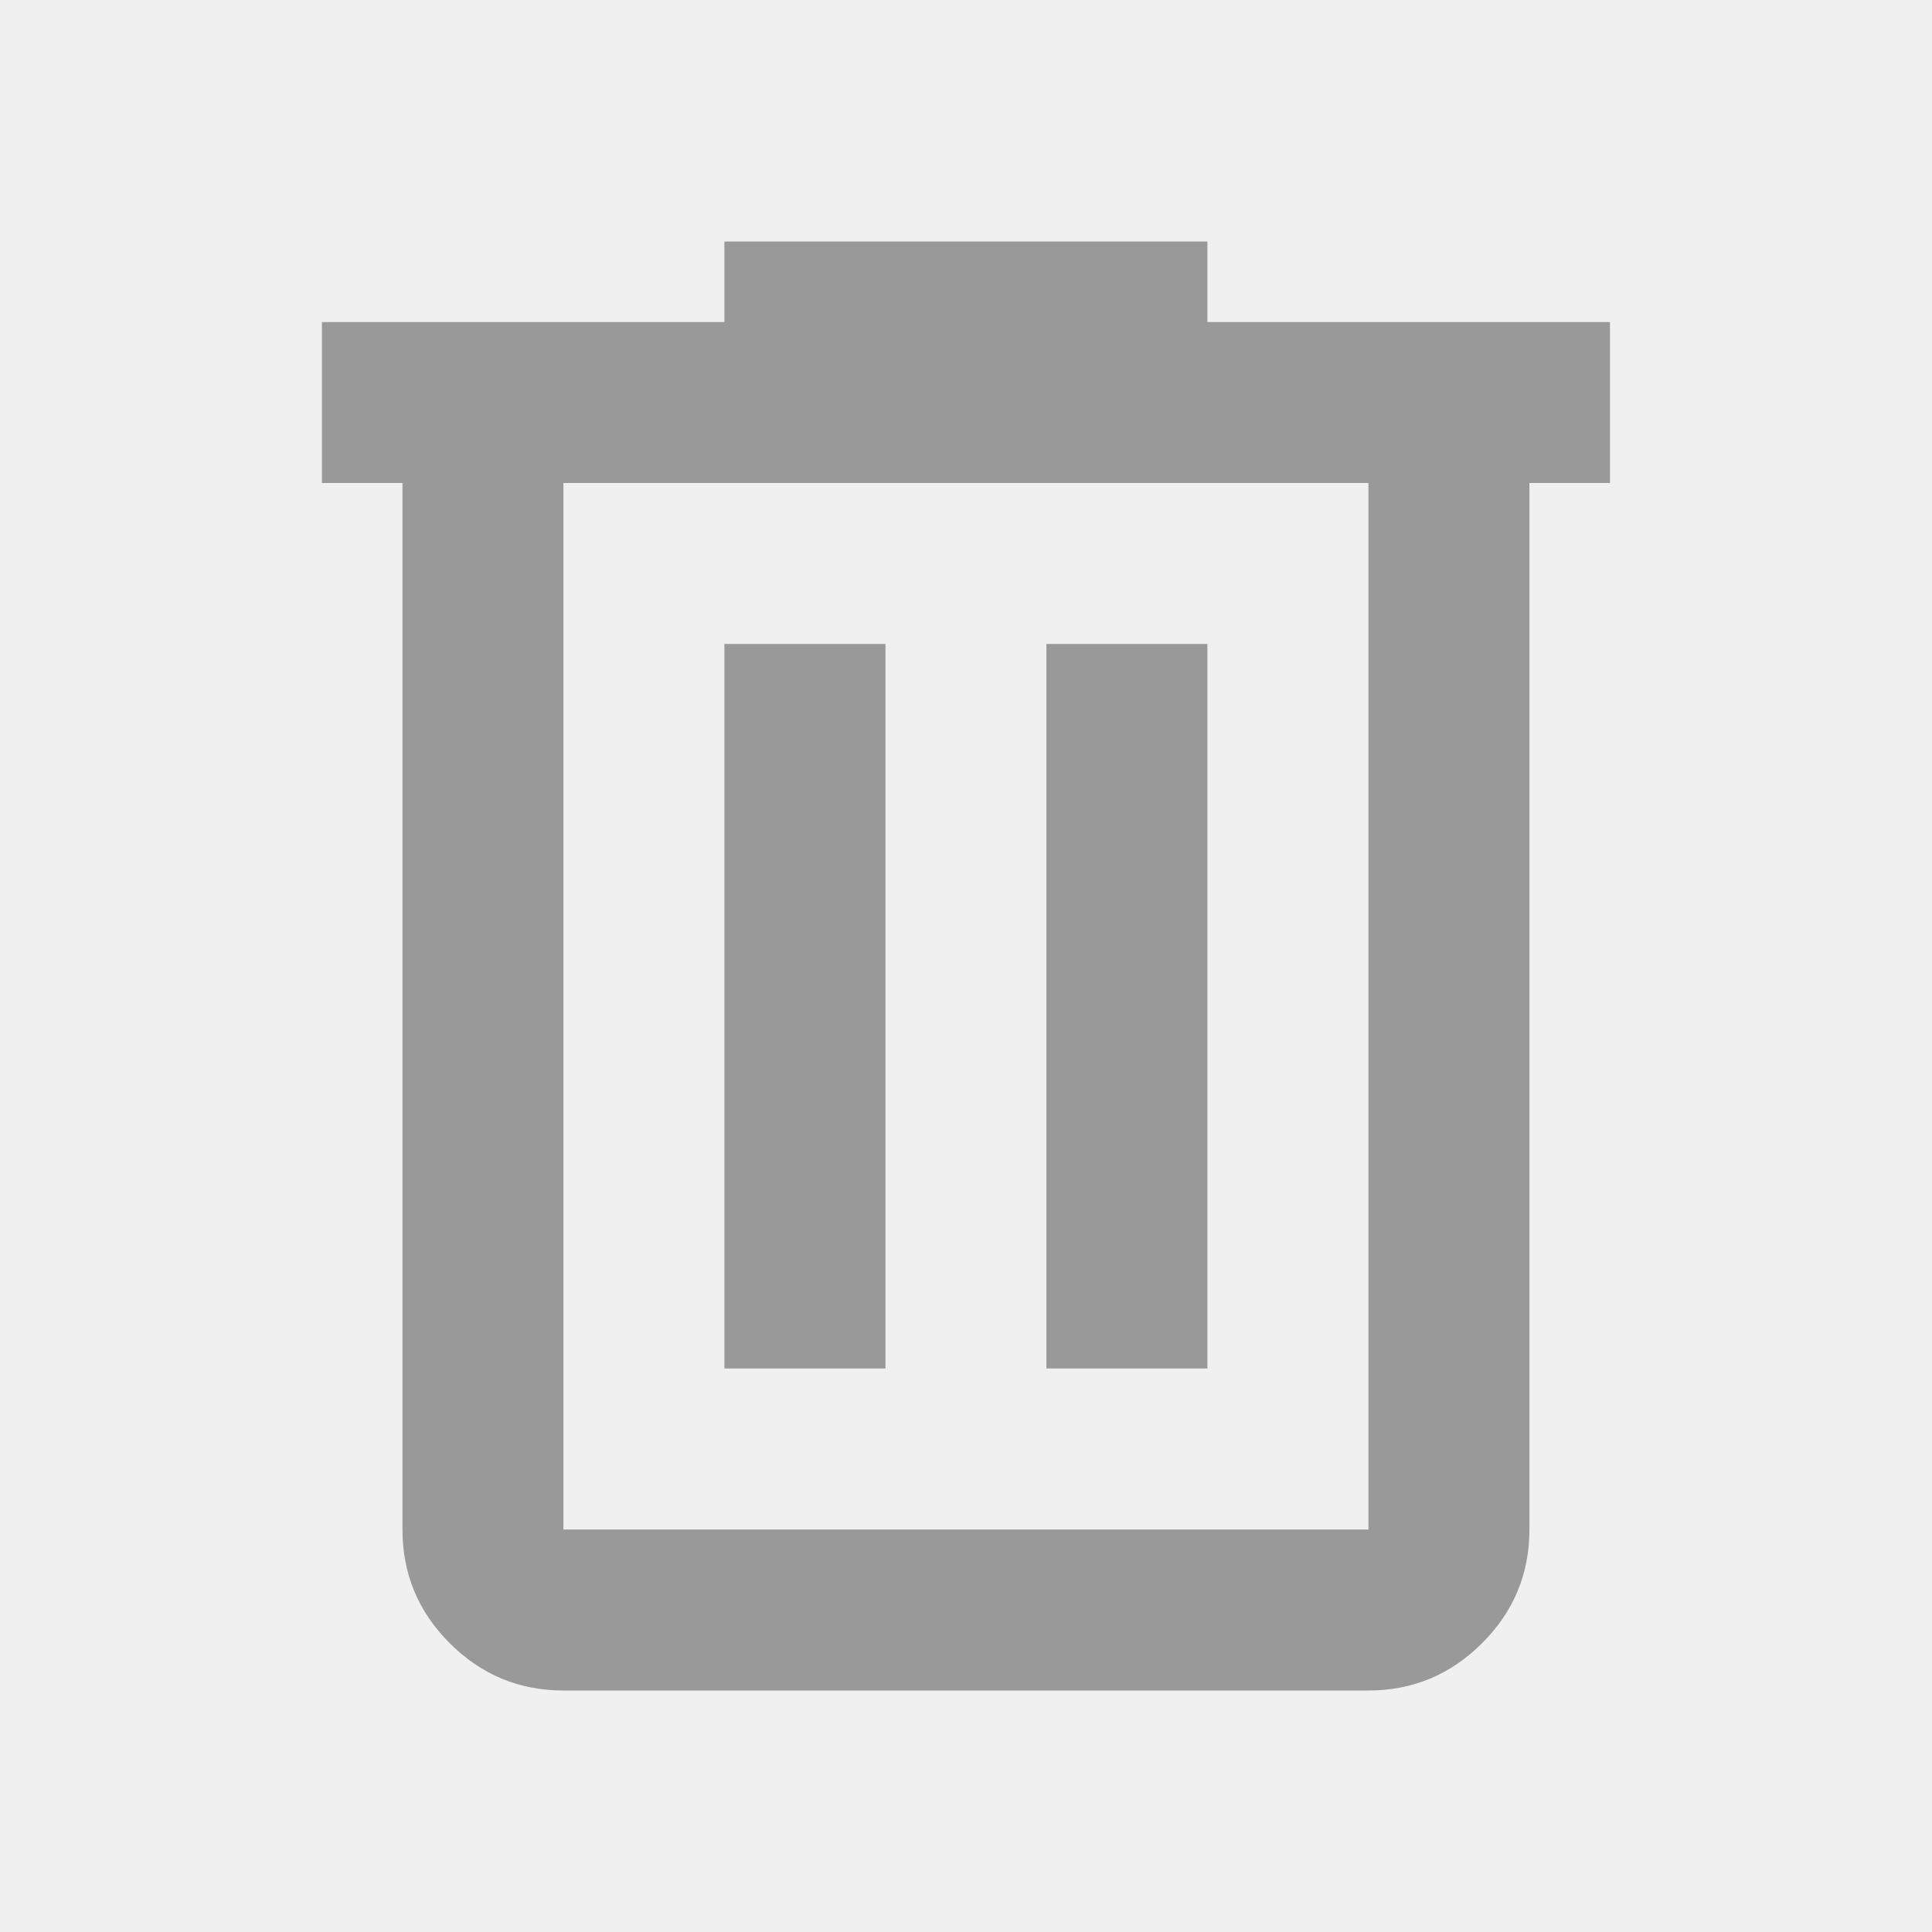
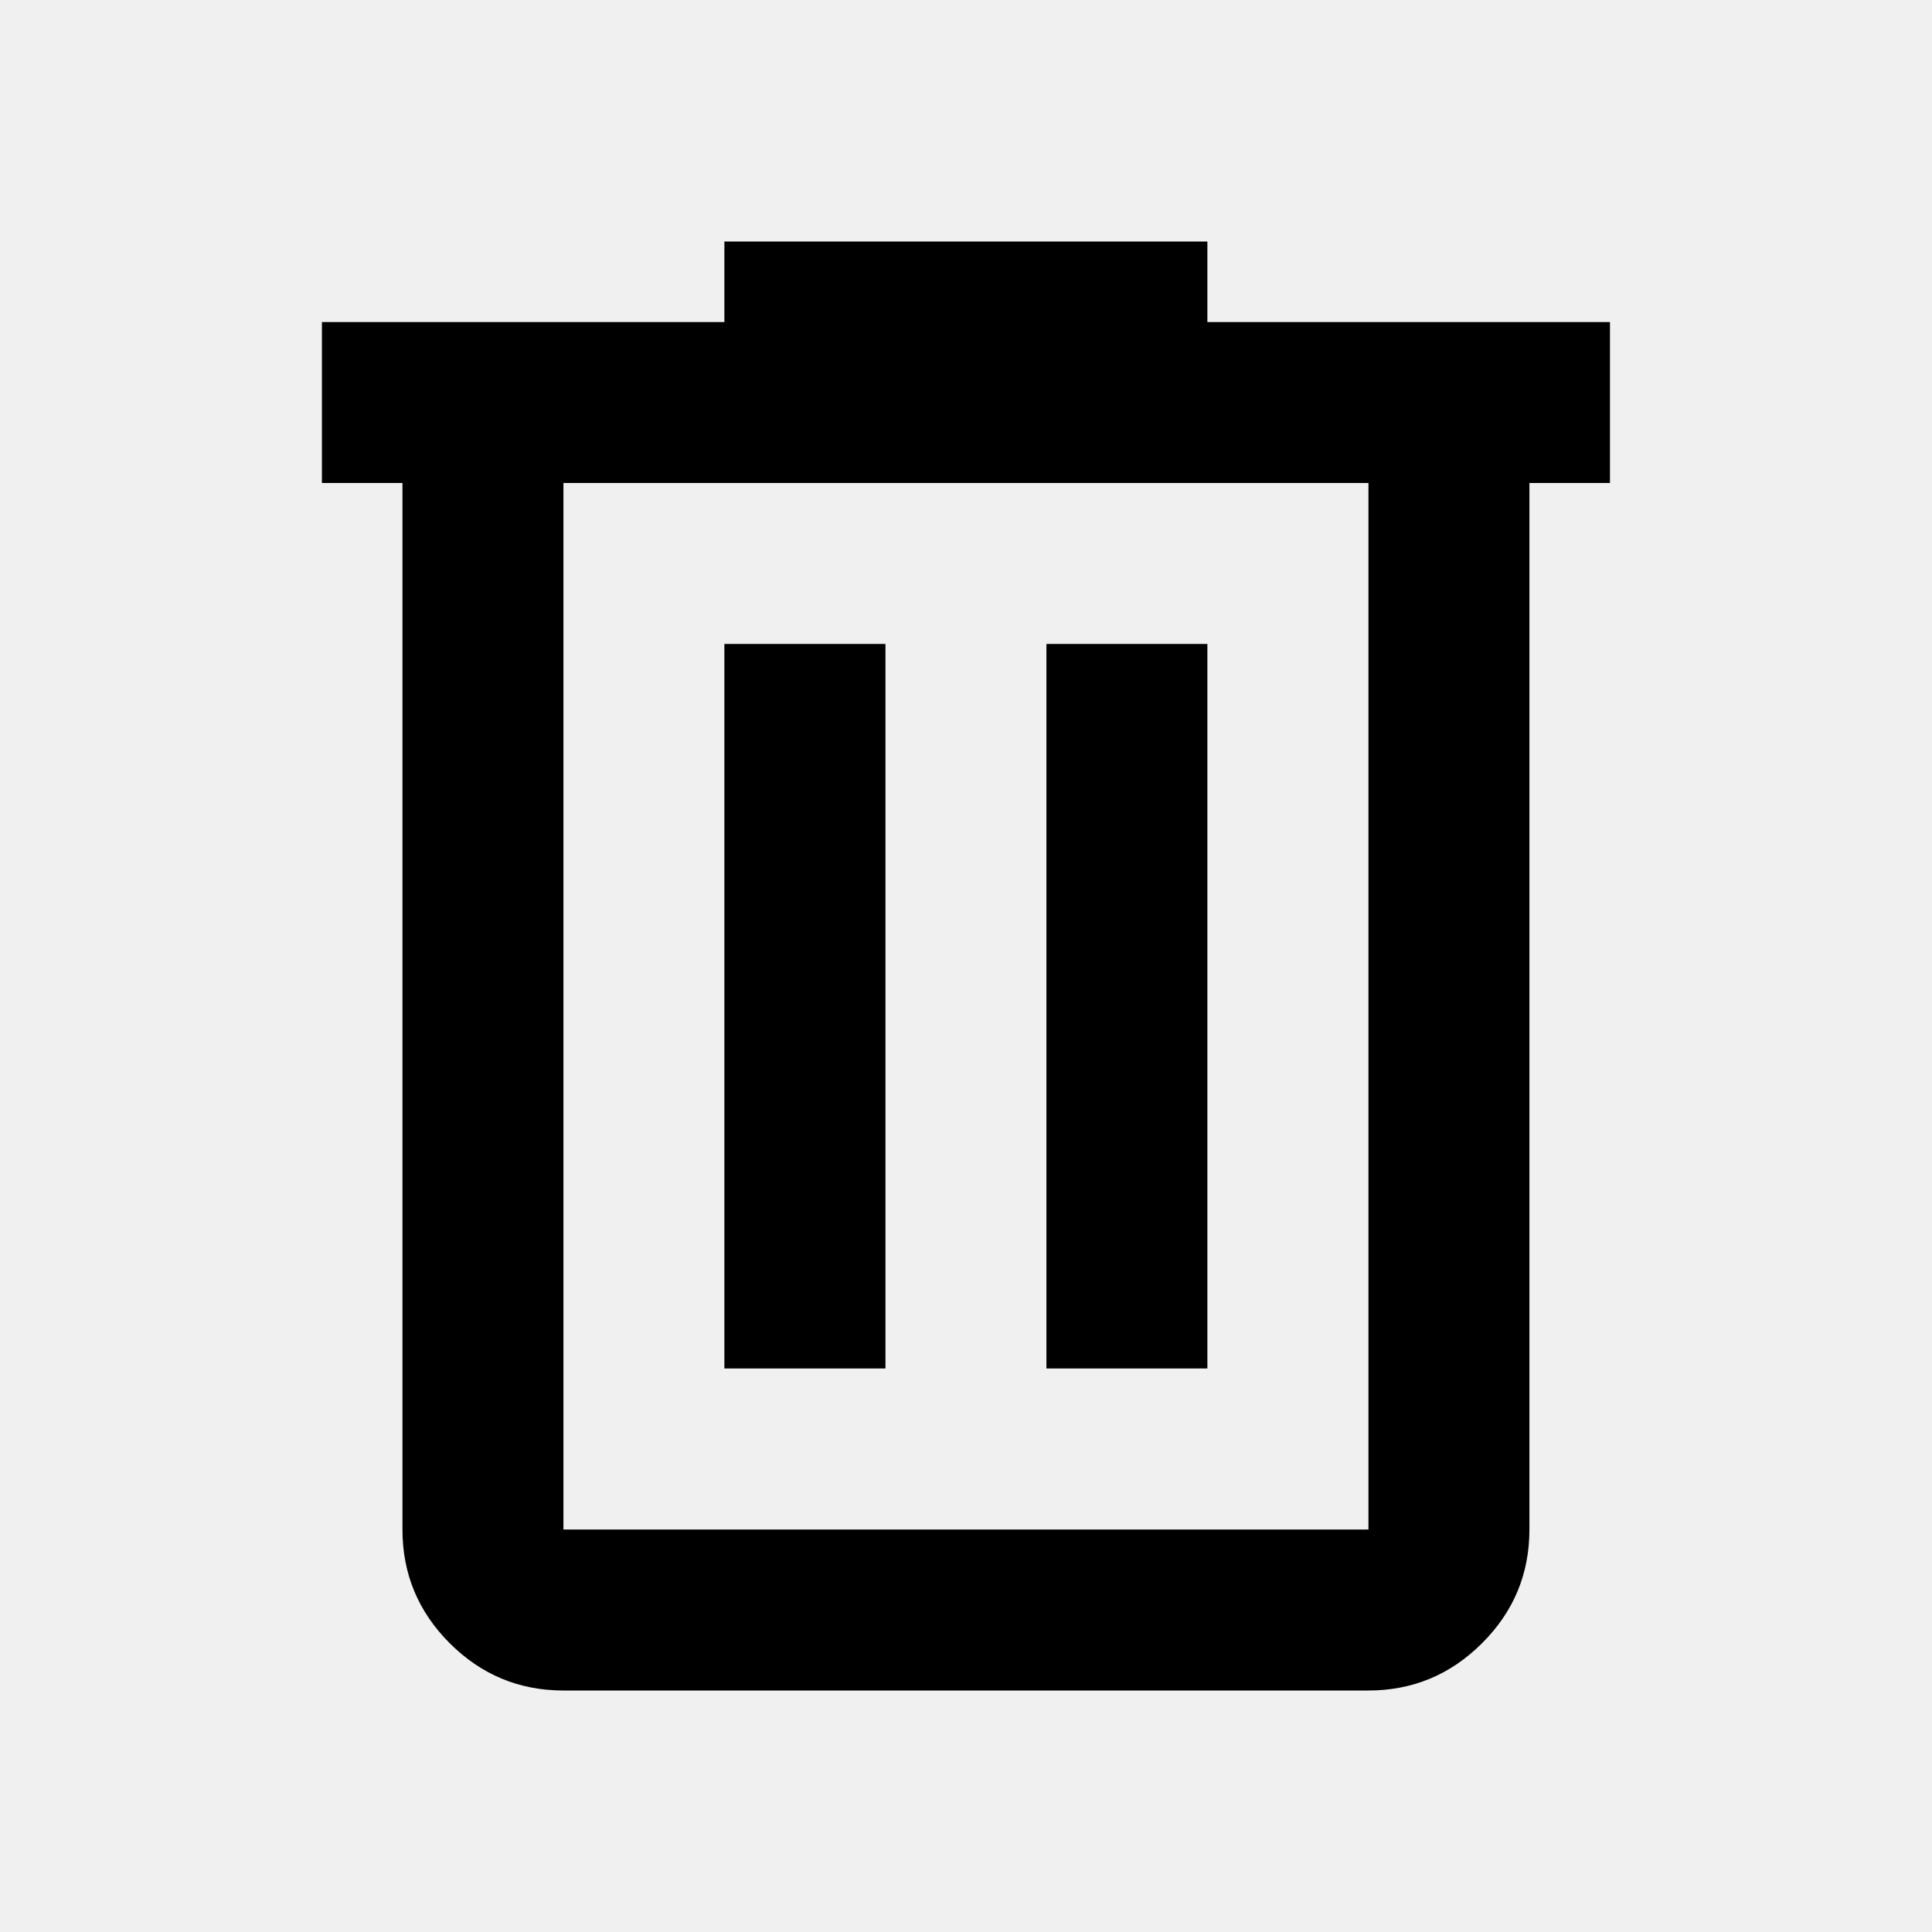
<svg xmlns="http://www.w3.org/2000/svg" width="16" height="16" viewBox="0 0 16 16" fill="none">
  <g clip-path="url(#clip0_3109_31223)">
    <mask id="mask0_3109_31223" style="mask-type:alpha" maskUnits="userSpaceOnUse" x="0" y="0" width="16" height="16">
      <rect width="16" height="16" fill="#D9D9D9" />
    </mask>
    <g mask="url(#mask0_3109_31223)">
-       <path d="M4.666 14C4.299 14 3.985 13.869 3.724 13.608C3.463 13.347 3.333 13.033 3.333 12.667V4H2.666V2.667H5.999V2H9.999V2.667H13.333V4H12.666V12.667C12.666 13.033 12.536 13.347 12.274 13.608C12.013 13.869 11.699 14 11.333 14H4.666ZM11.333 4H4.666V12.667H11.333V4ZM5.999 11.333H7.333V5.333H5.999V11.333ZM8.666 11.333H9.999V5.333H8.666V11.333Z" fill="#999999" />
+       <path d="M4.666 14C4.299 14 3.985 13.869 3.724 13.608C3.463 13.347 3.333 13.033 3.333 12.667V4H2.666V2.667H5.999V2H9.999V2.667H13.333V4H12.666V12.667C12.666 13.033 12.536 13.347 12.274 13.608C12.013 13.869 11.699 14 11.333 14H4.666ZM11.333 4H4.666V12.667H11.333V4ZM5.999 11.333H7.333V5.333H5.999V11.333ZM8.666 11.333H9.999V5.333H8.666V11.333Z" fill="currentColor" />
    </g>
  </g>
  <defs>
    <clipPath id="clip0_3109_31223">
      <rect width="16" height="16" fill="white" />
    </clipPath>
  </defs>
</svg>
